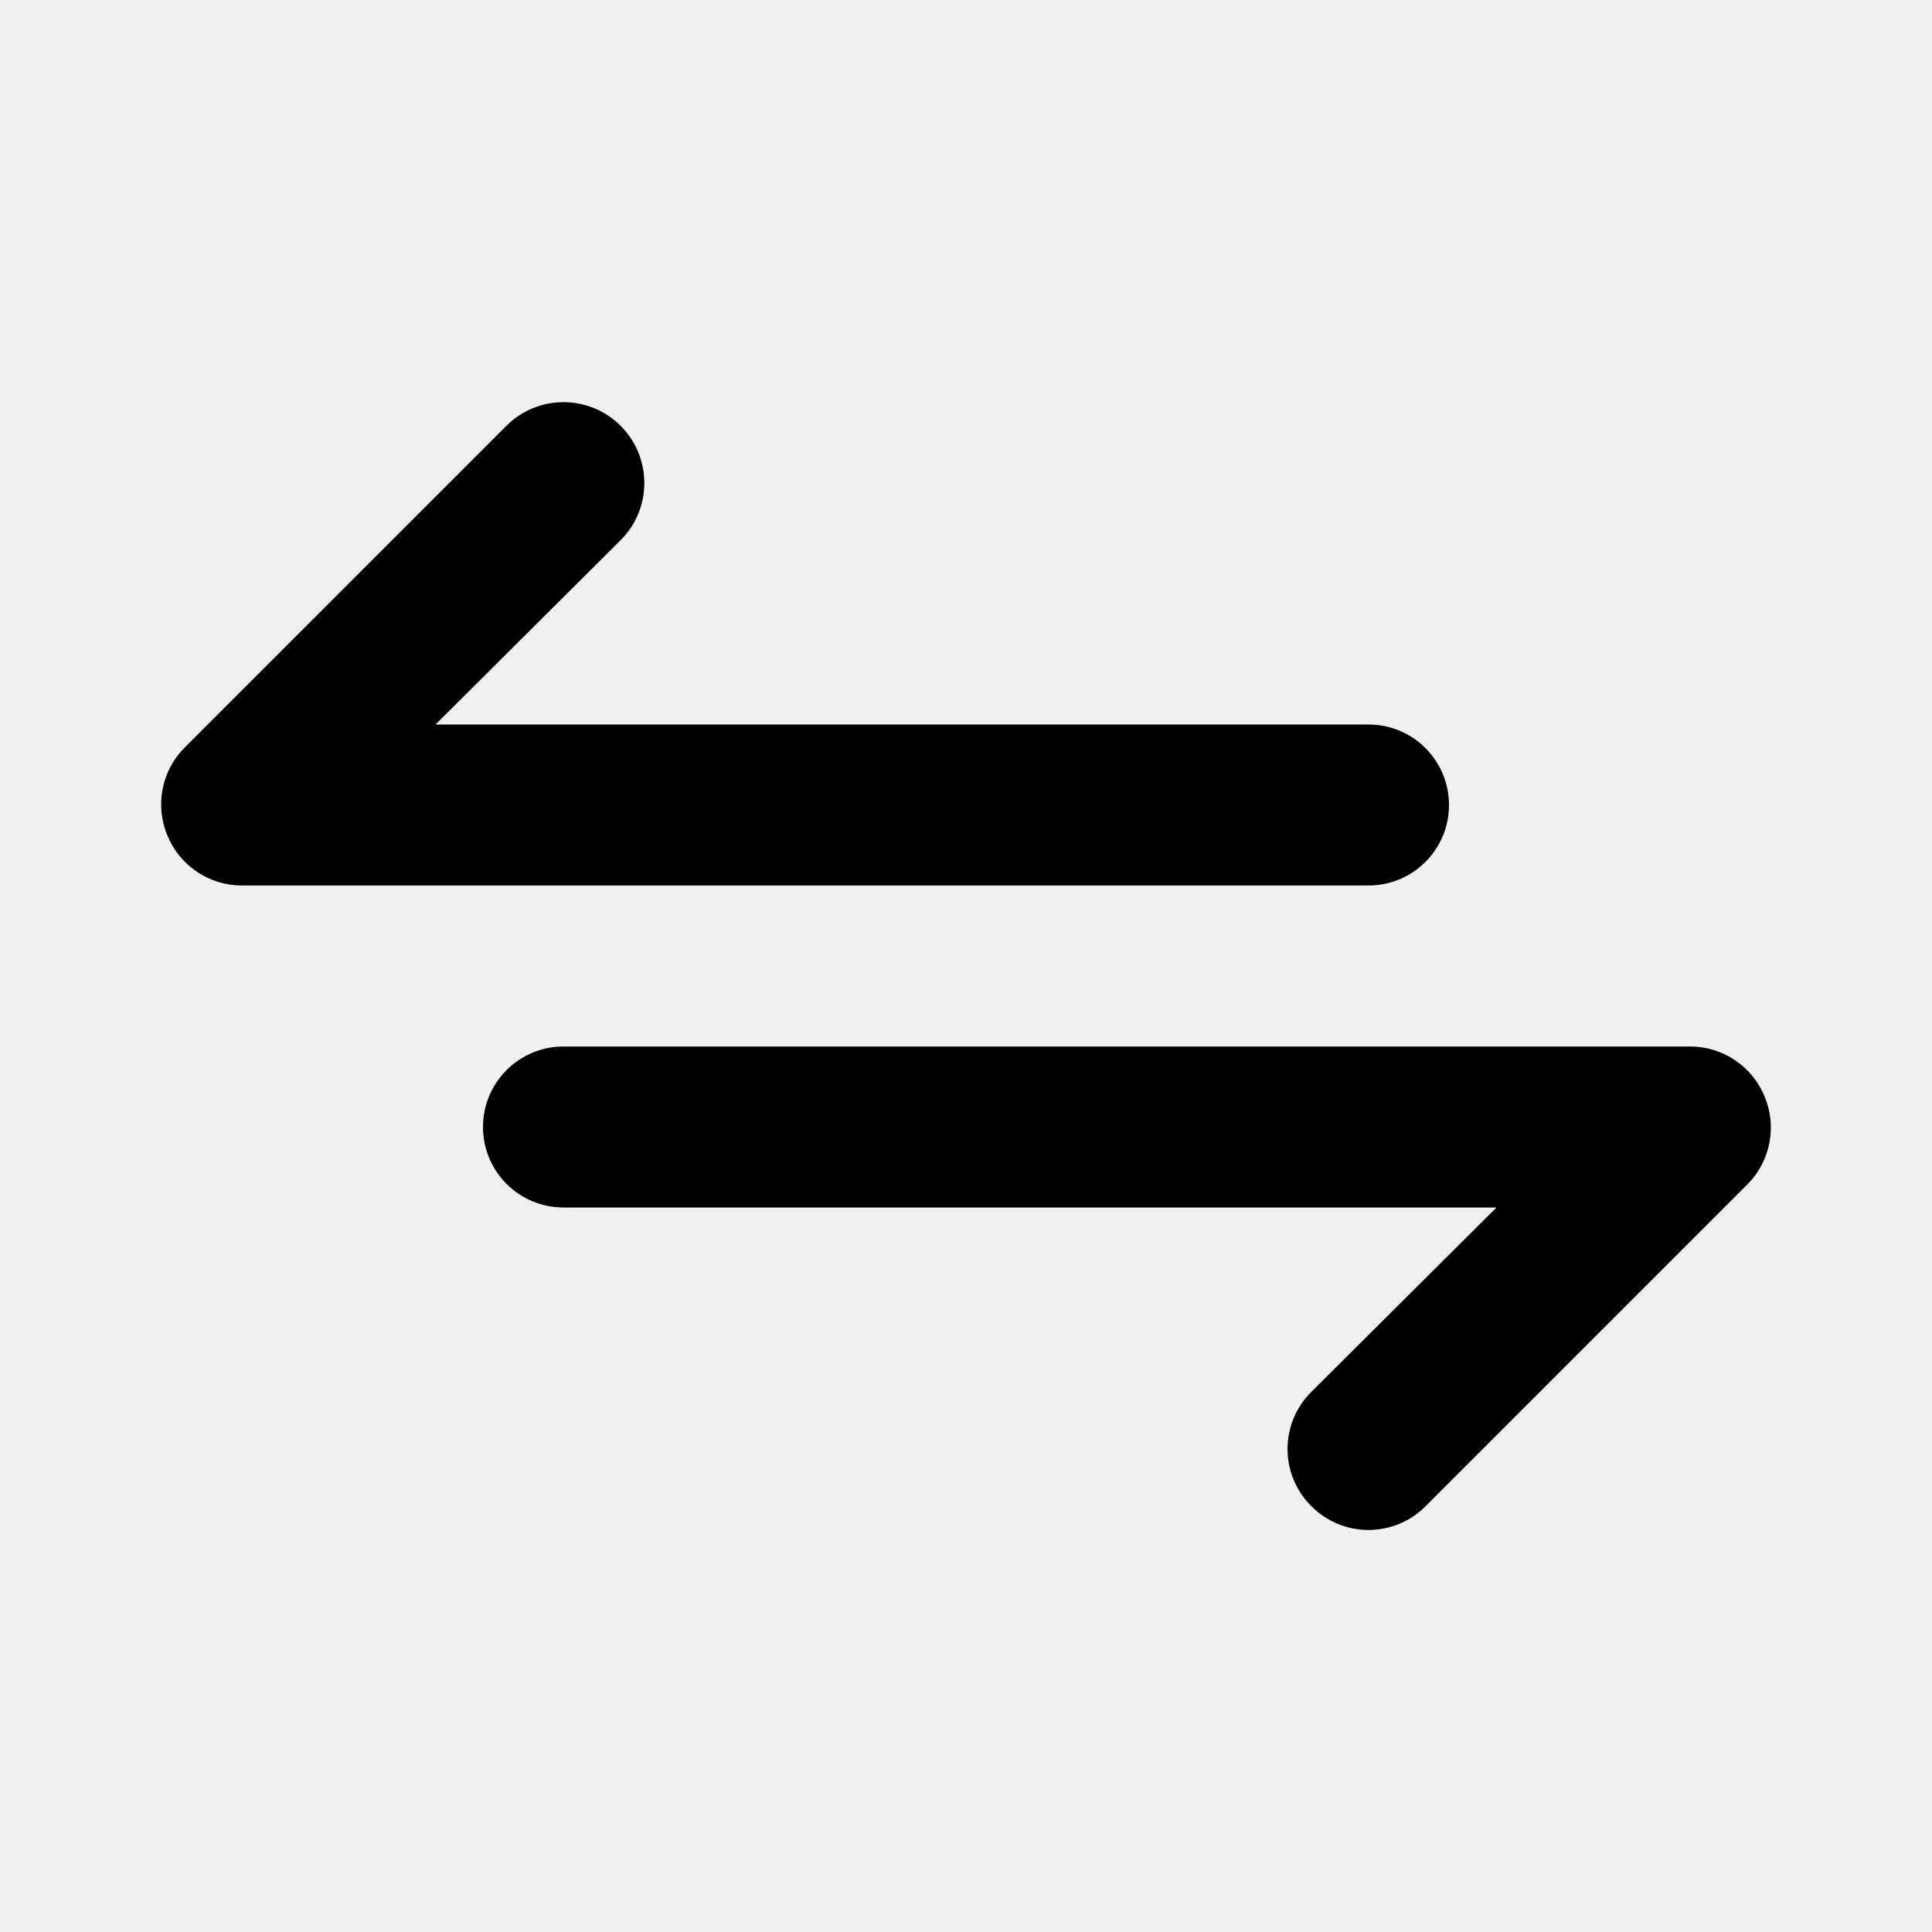
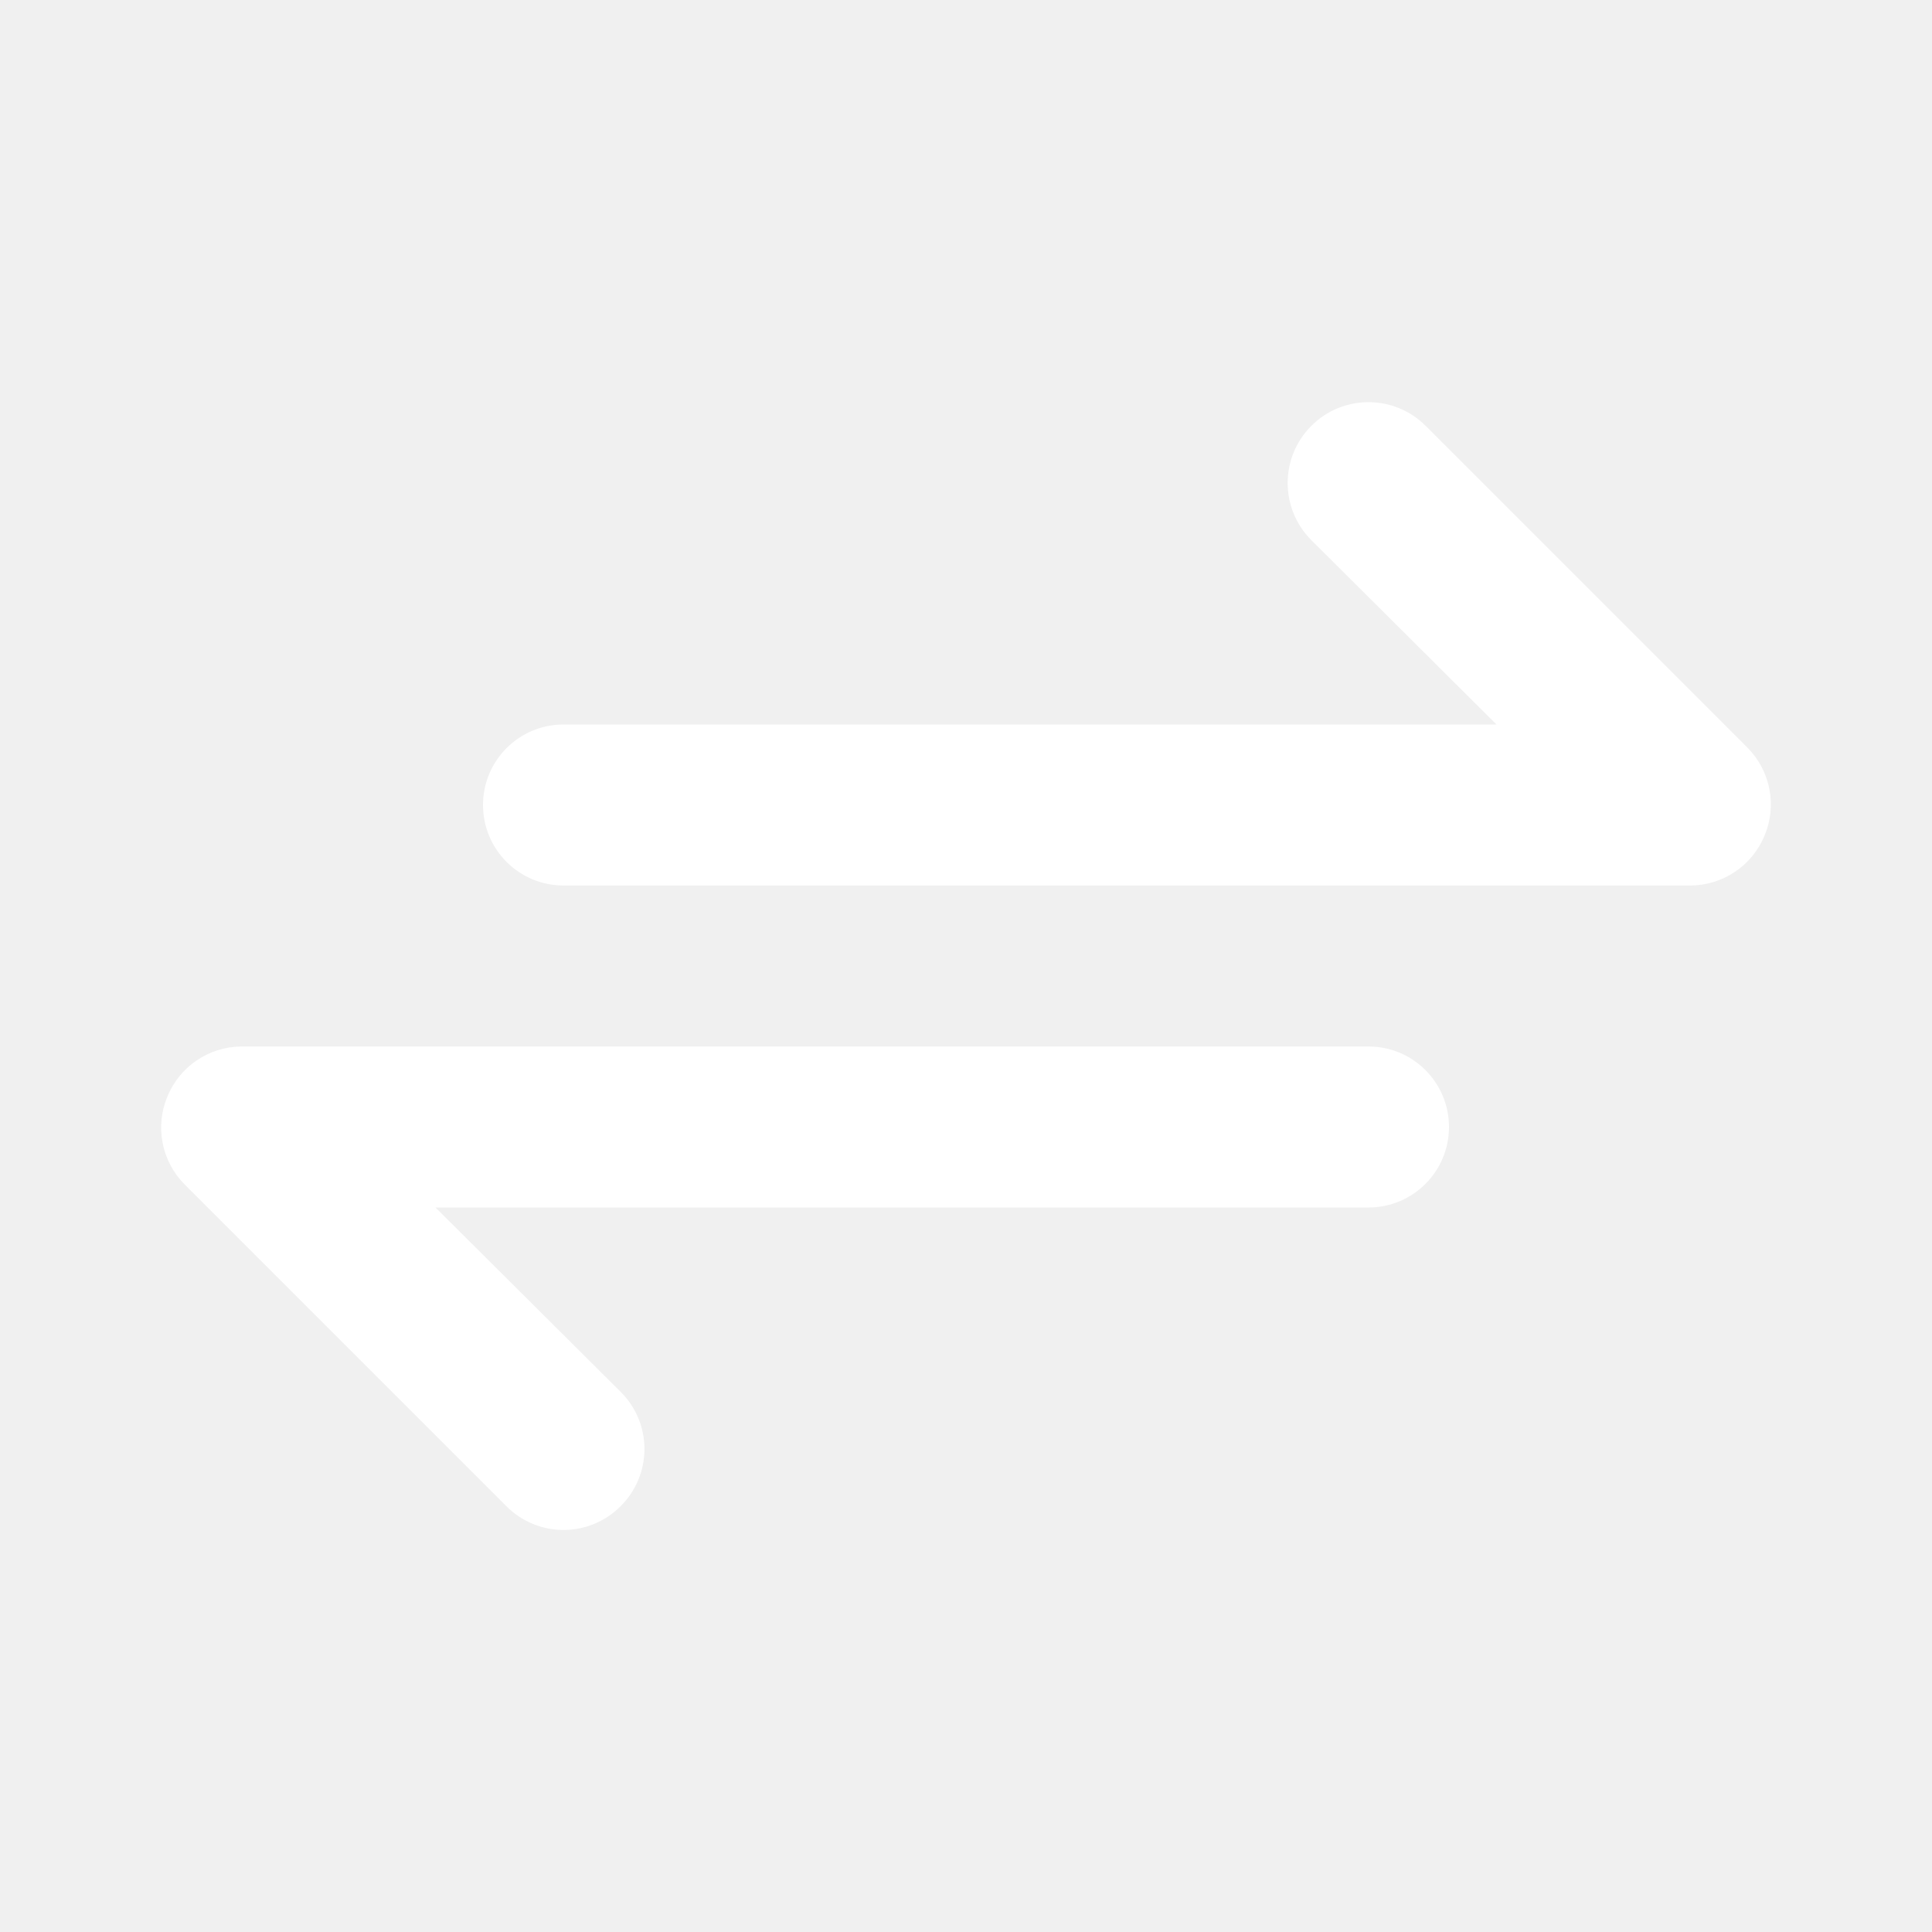
- <svg xmlns="http://www.w3.org/2000/svg" viewBox="0 0 24 24" id="exchange">
-   <path fill="#000000" d="M18,10a1,1,0,0,0-1-1H5.41l2.3-2.29A1,1,0,0,0,6.29,5.29l-4,4a1,1,0,0,0-.21,1.09A1,1,0,0,0,3,11H17A1,1,0,0,0,18,10Zm3.92,3.62A1,1,0,0,0,21,13H7a1,1,0,0,0,0,2H18.59l-2.3,2.29a1,1,0,0,0,0,1.42,1,1,0,0,0,1.42,0l4-4A1,1,0,0,0,21.92,13.62Z" />
+ <svg xmlns="http://www.w3.org/2000/svg" viewBox="0 0 24 24" id="exchange-alt">
+   <path fill="#FFFFFF" d="M21.71,9.29l-4-4a1,1,0,0,0-1.42,1.42L18.59,9H7a1,1,0,0,0,0,2H21a1,1,0,0,0,.92-.62A1,1,0,0,0,21.71,9.29ZM17,13H3a1,1,0,0,0-.92.62,1,1,0,0,0,.21,1.09l4,4a1,1,0,0,0,1.42,0,1,1,0,0,0,0-1.42L5.41,15H17a1,1,0,0,0,0-2Z" />
</svg>
